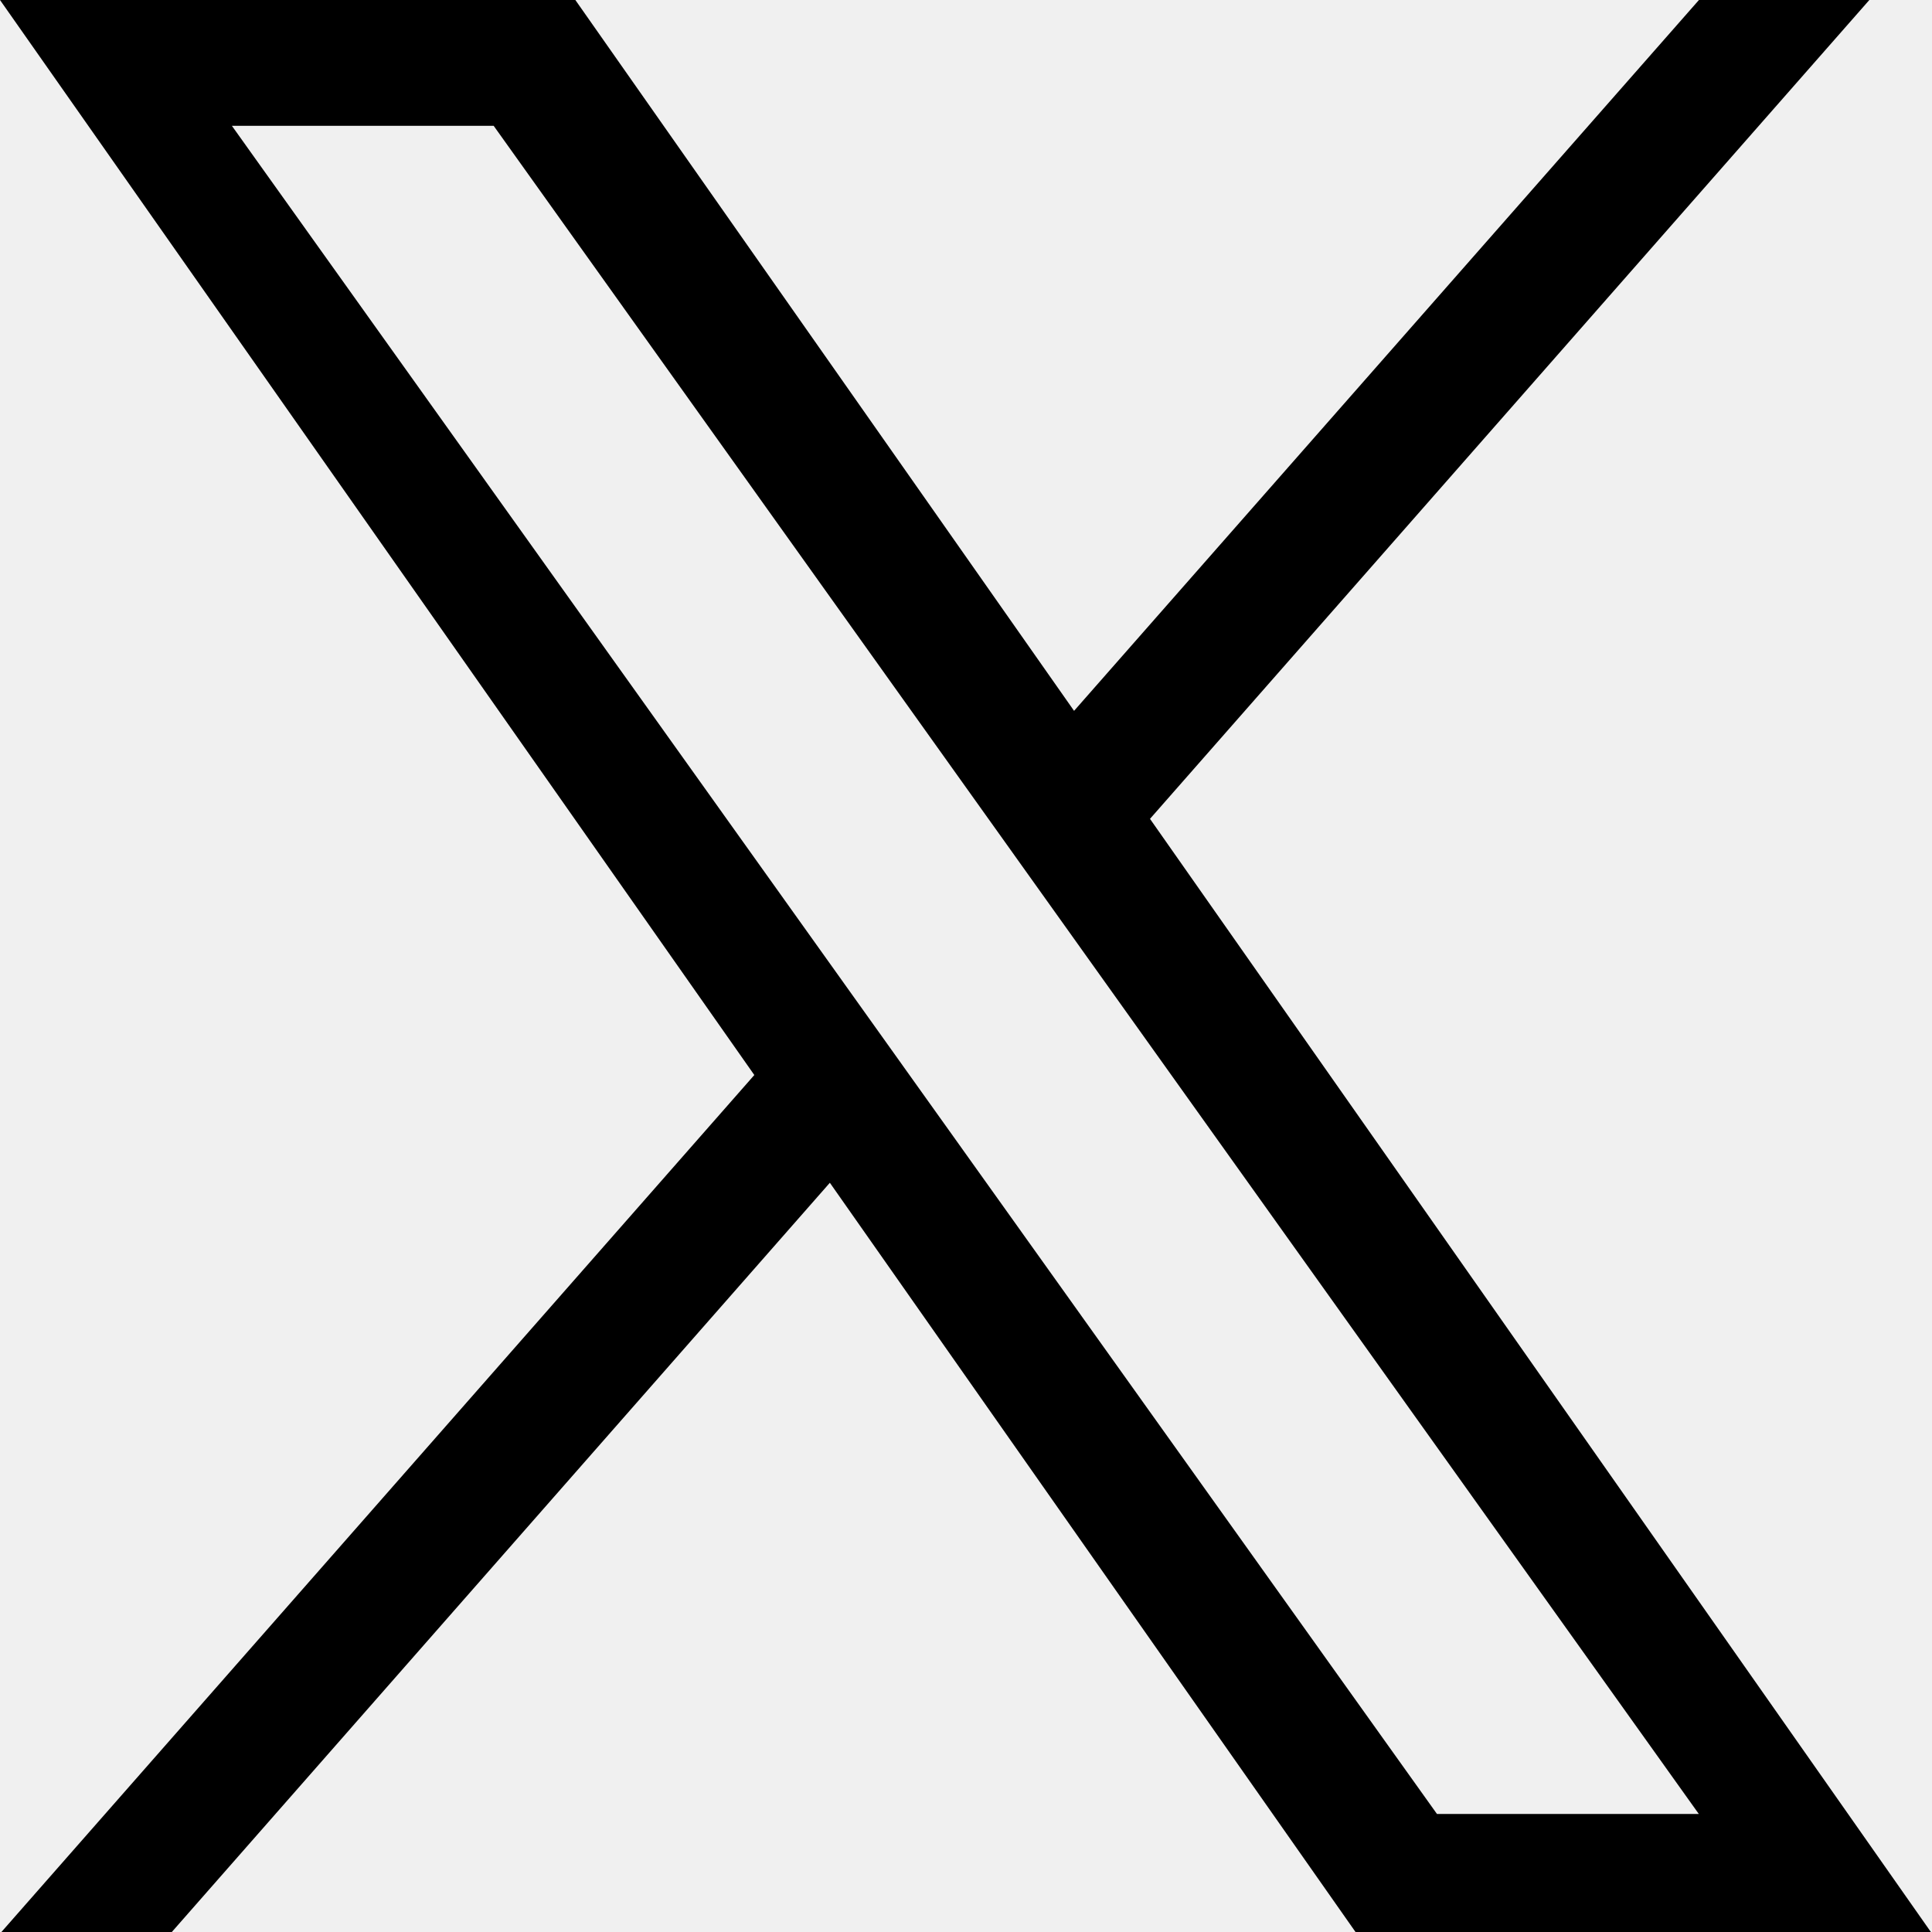
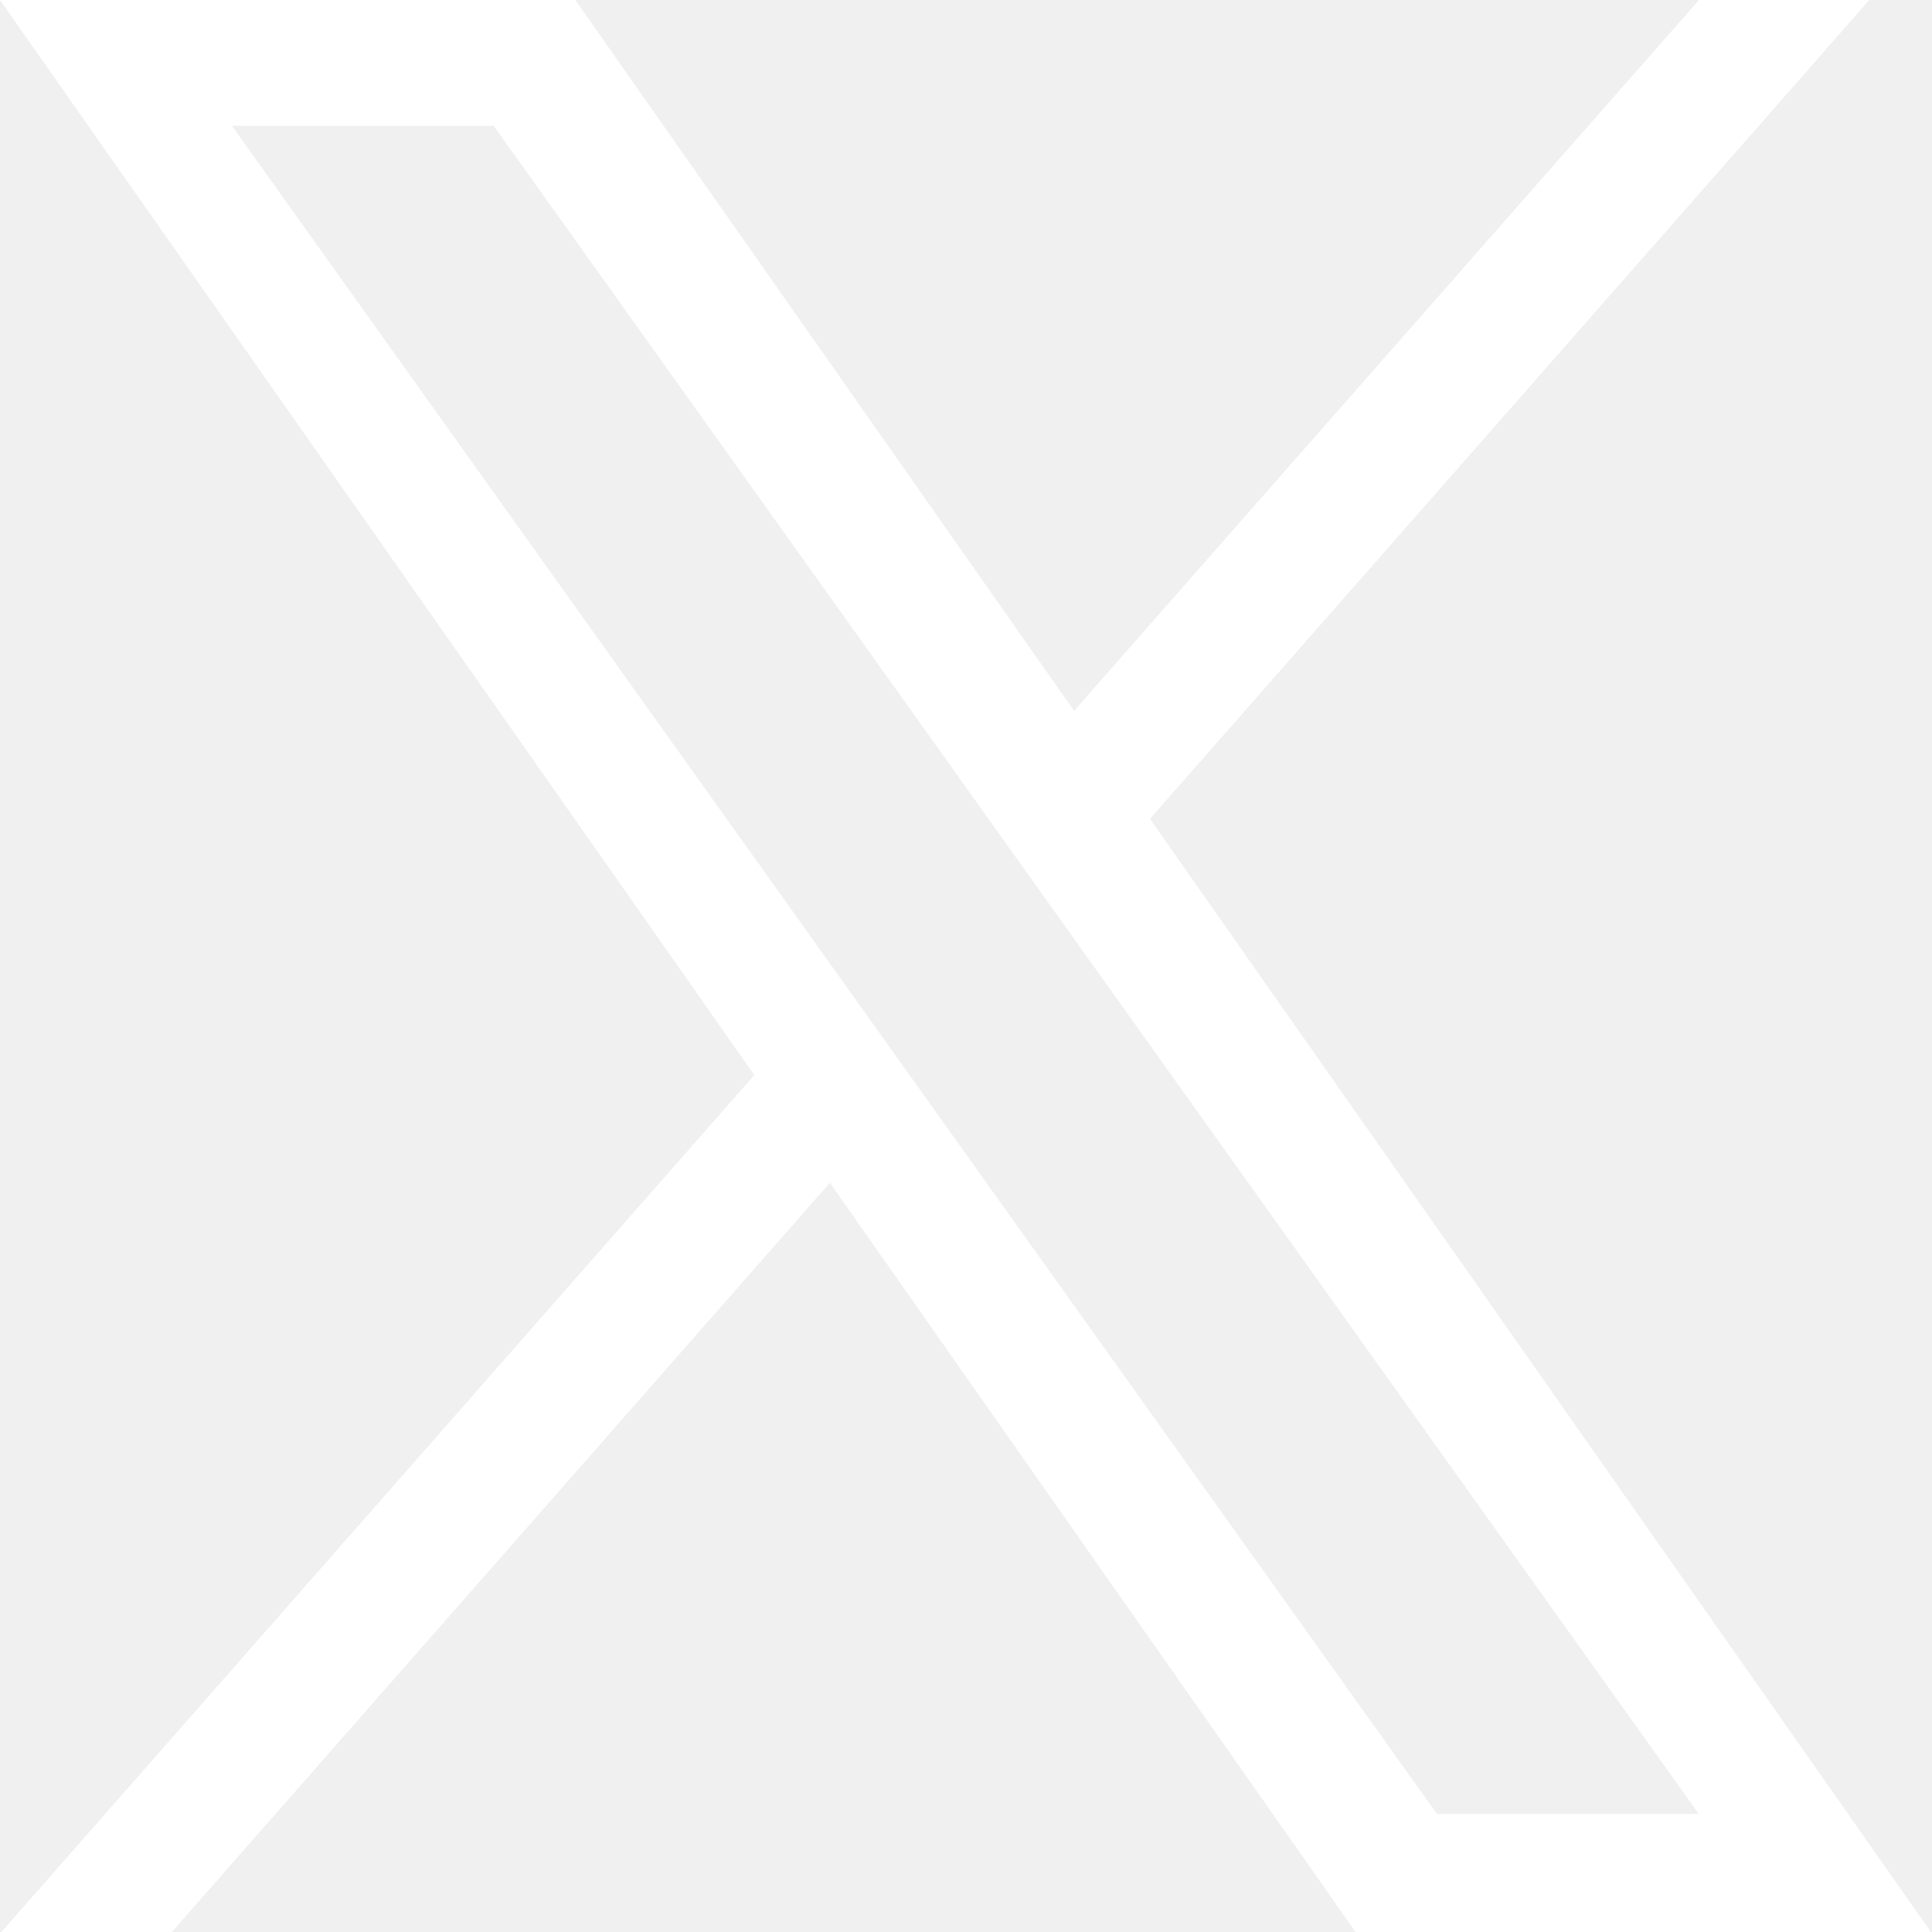
- <svg xmlns="http://www.w3.org/2000/svg" width="300" height="300">
-   <path d="M178.57 127.15 290.27 0h-26.46l-97.03 110.38L89.34 0H0l117.13 166.93L0 300.25h26.46l102.4-116.59 81.8 116.59H300M36.01 19.54h40.65l187.13 262.13h-40.66" />
+ <svg xmlns="http://www.w3.org/2000/svg" width="48" height="48" viewBox="0 0 48 48" fill="none">
+   <g clip-path="url(#clip0_458_2)">
+     <path d="M28.571 20.344L46.443 0H42.21L26.685 17.661L14.294 0H0L18.741 26.709L0 48.04H4.234L20.618 29.386L33.706 48.04H48M5.762 3.126H12.266L42.206 45.067H35.701" fill="white" />
+   </g>
+   <defs>
+     <clipPath id="clip0_458_2">
+       <rect width="48" height="48" fill="white" />
+     </clipPath>
+   </defs>
</svg>
